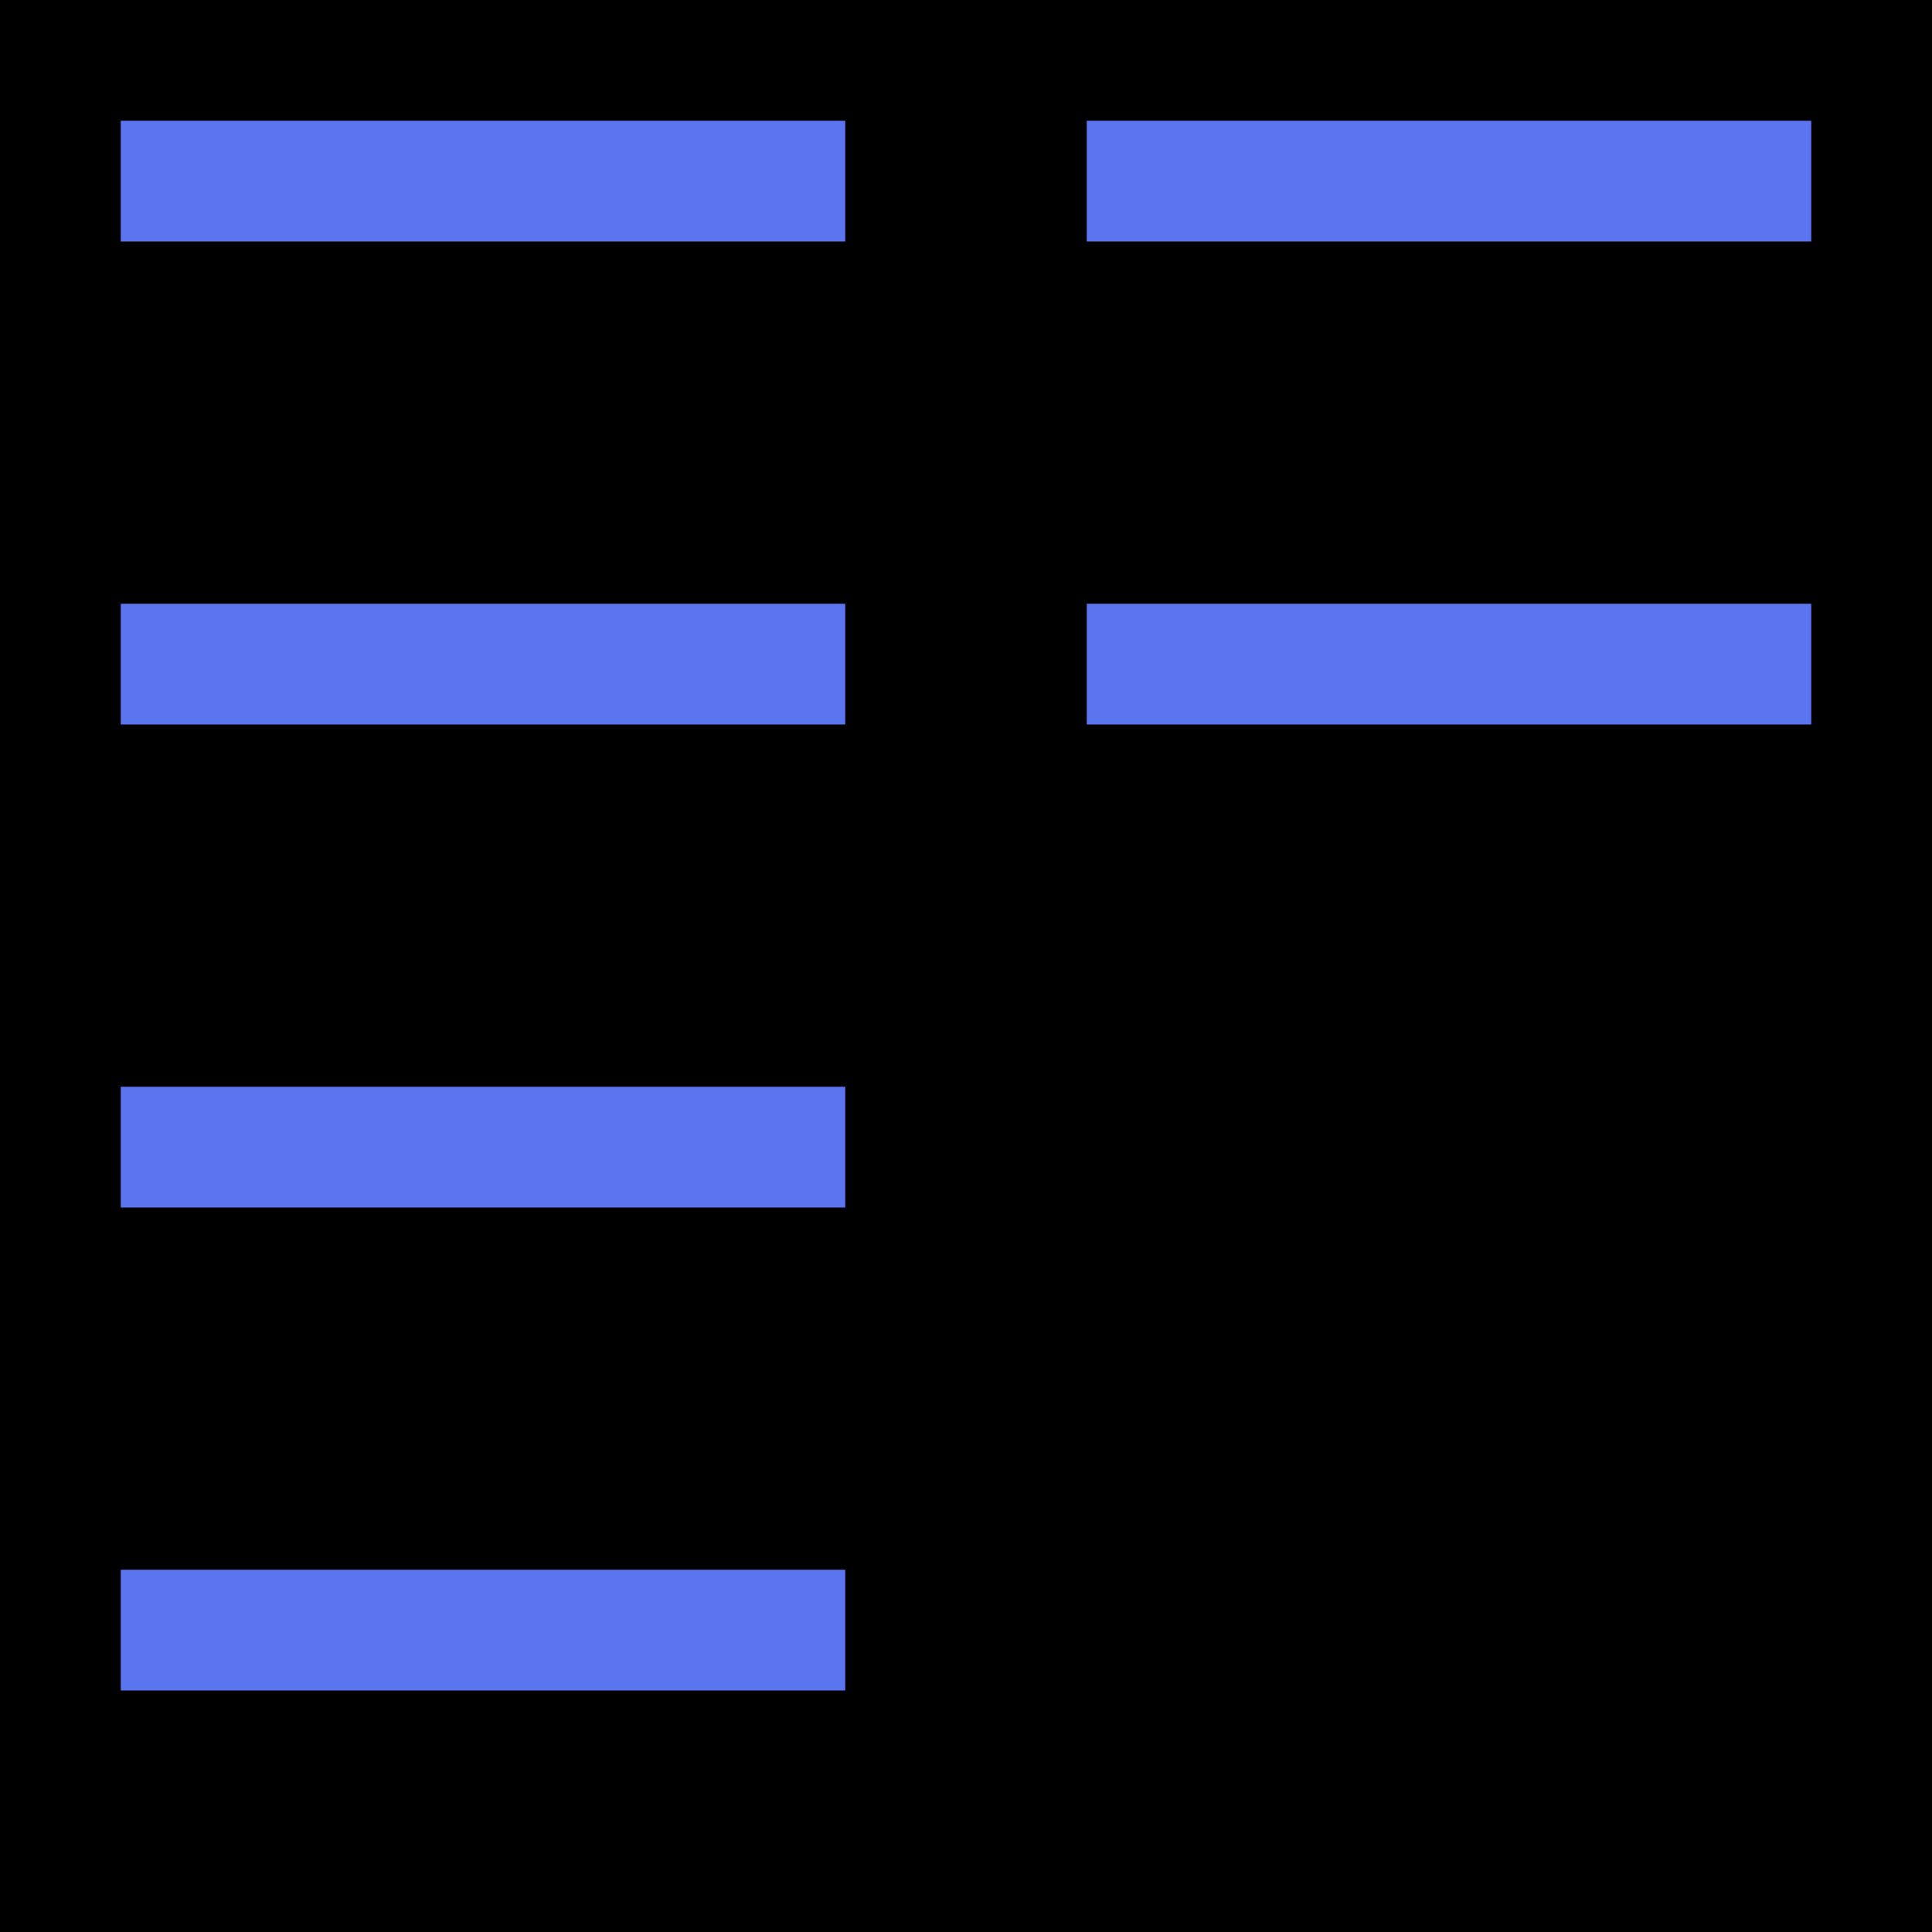
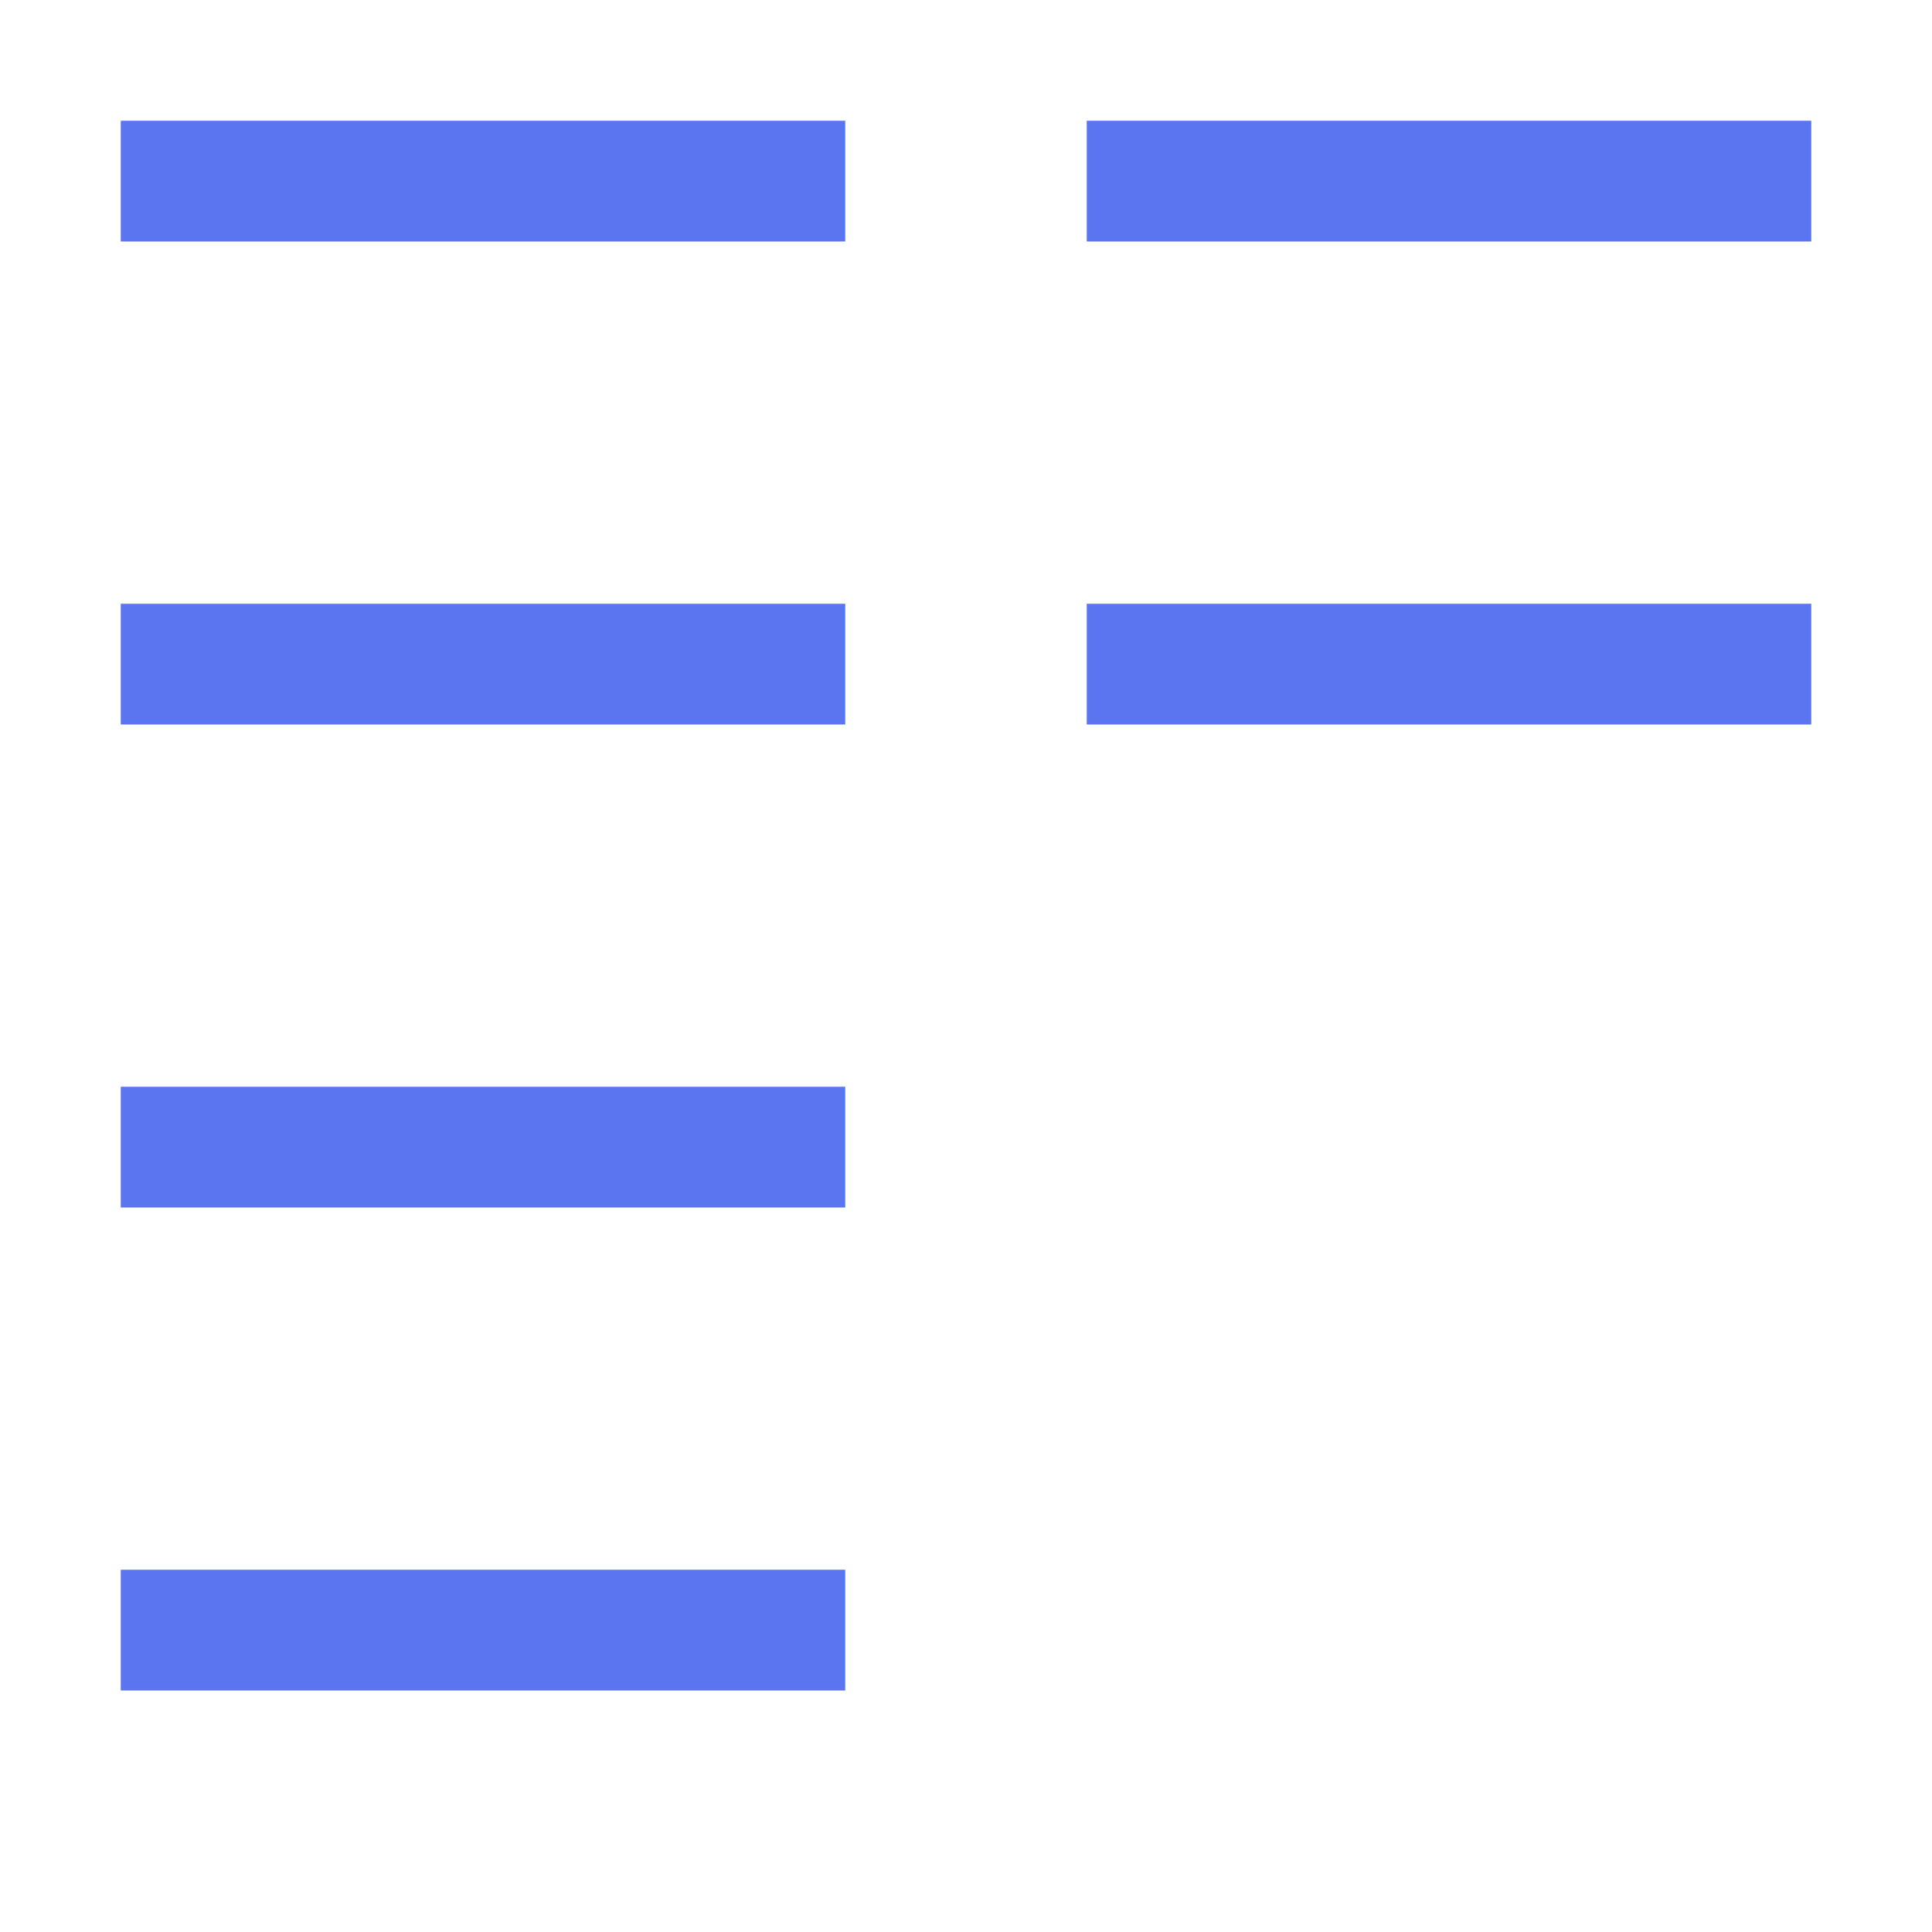
<svg xmlns="http://www.w3.org/2000/svg" width="16" height="16" viewBox="0 0 16 16" version="1.1">
  <g>
-     <rect x="0" y="0" width="16" height="16" />
    <path id="ctl-active" fill="#5b74f0" d="        M 1, 1 h 6 v 1 h -6 z        M 1, 5 h 6 v 1 h -6 z        M 1, 9 h 6 v 1 h -6 z        M 1,13 h 6 v 1 h -6 z        M 9, 1 h 6 v 1 h -6 z        M 9, 5 h 6 v 1 h -6 z        " />
  </g>
</svg>
